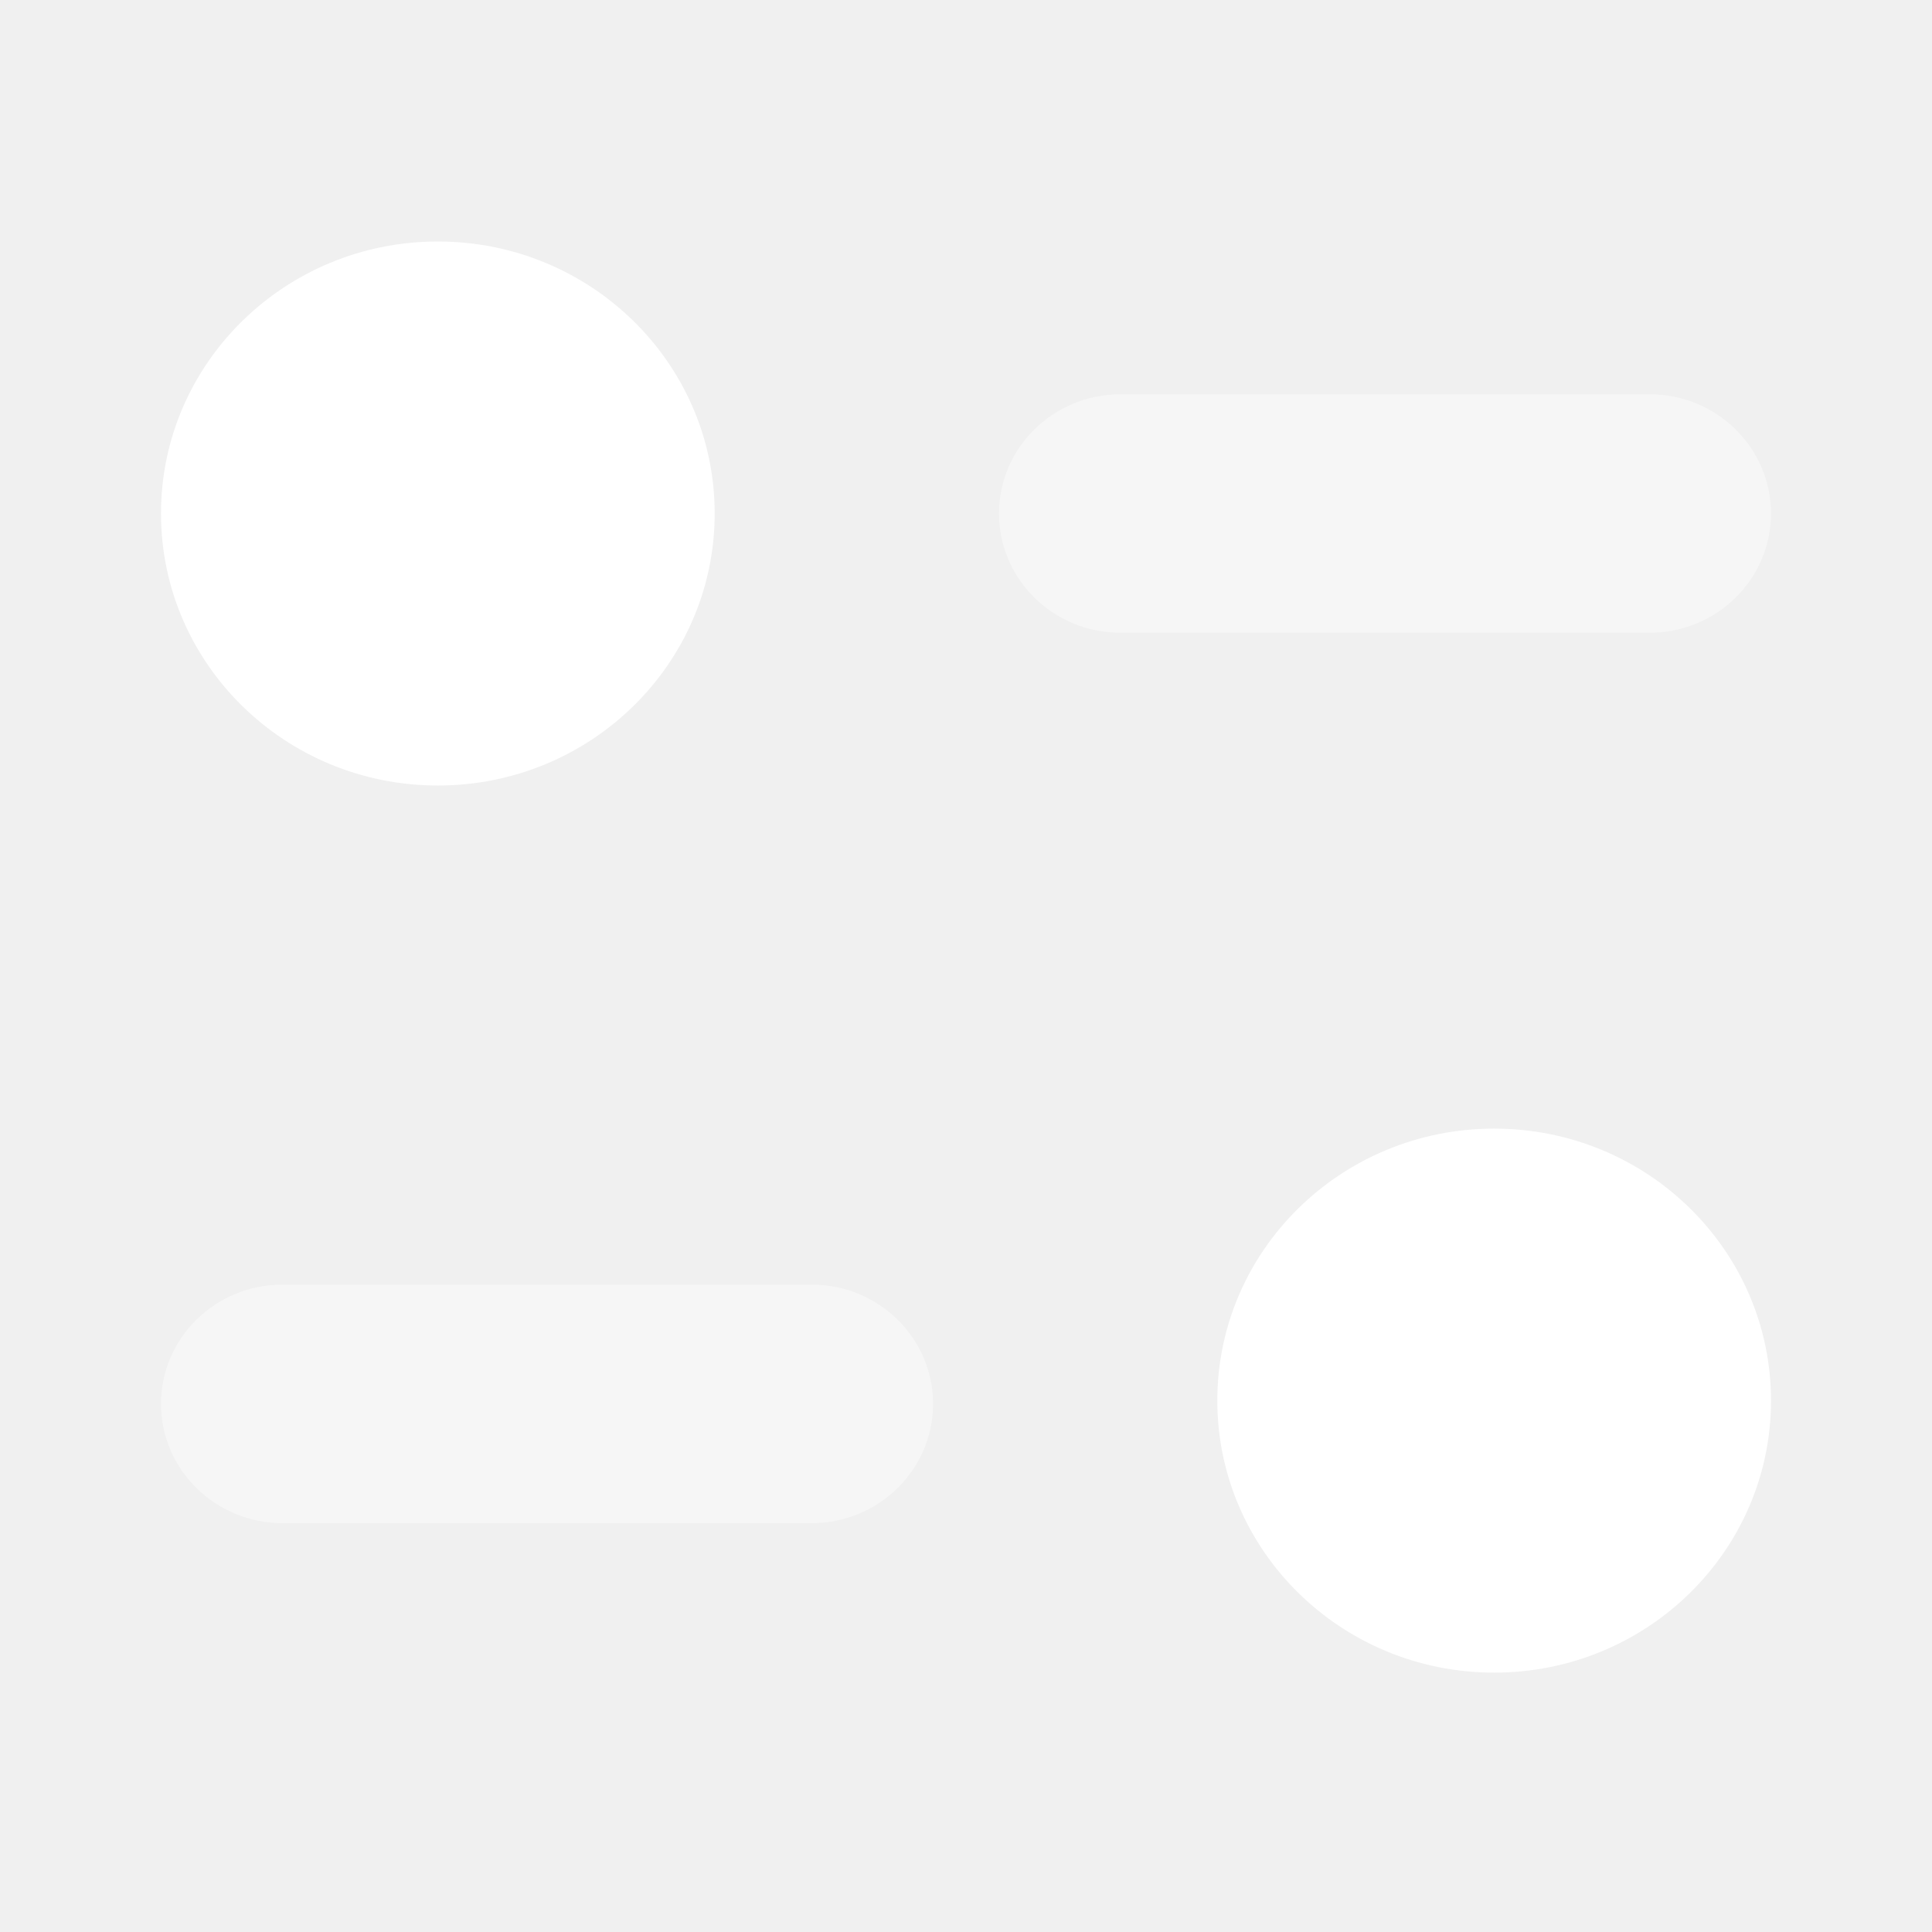
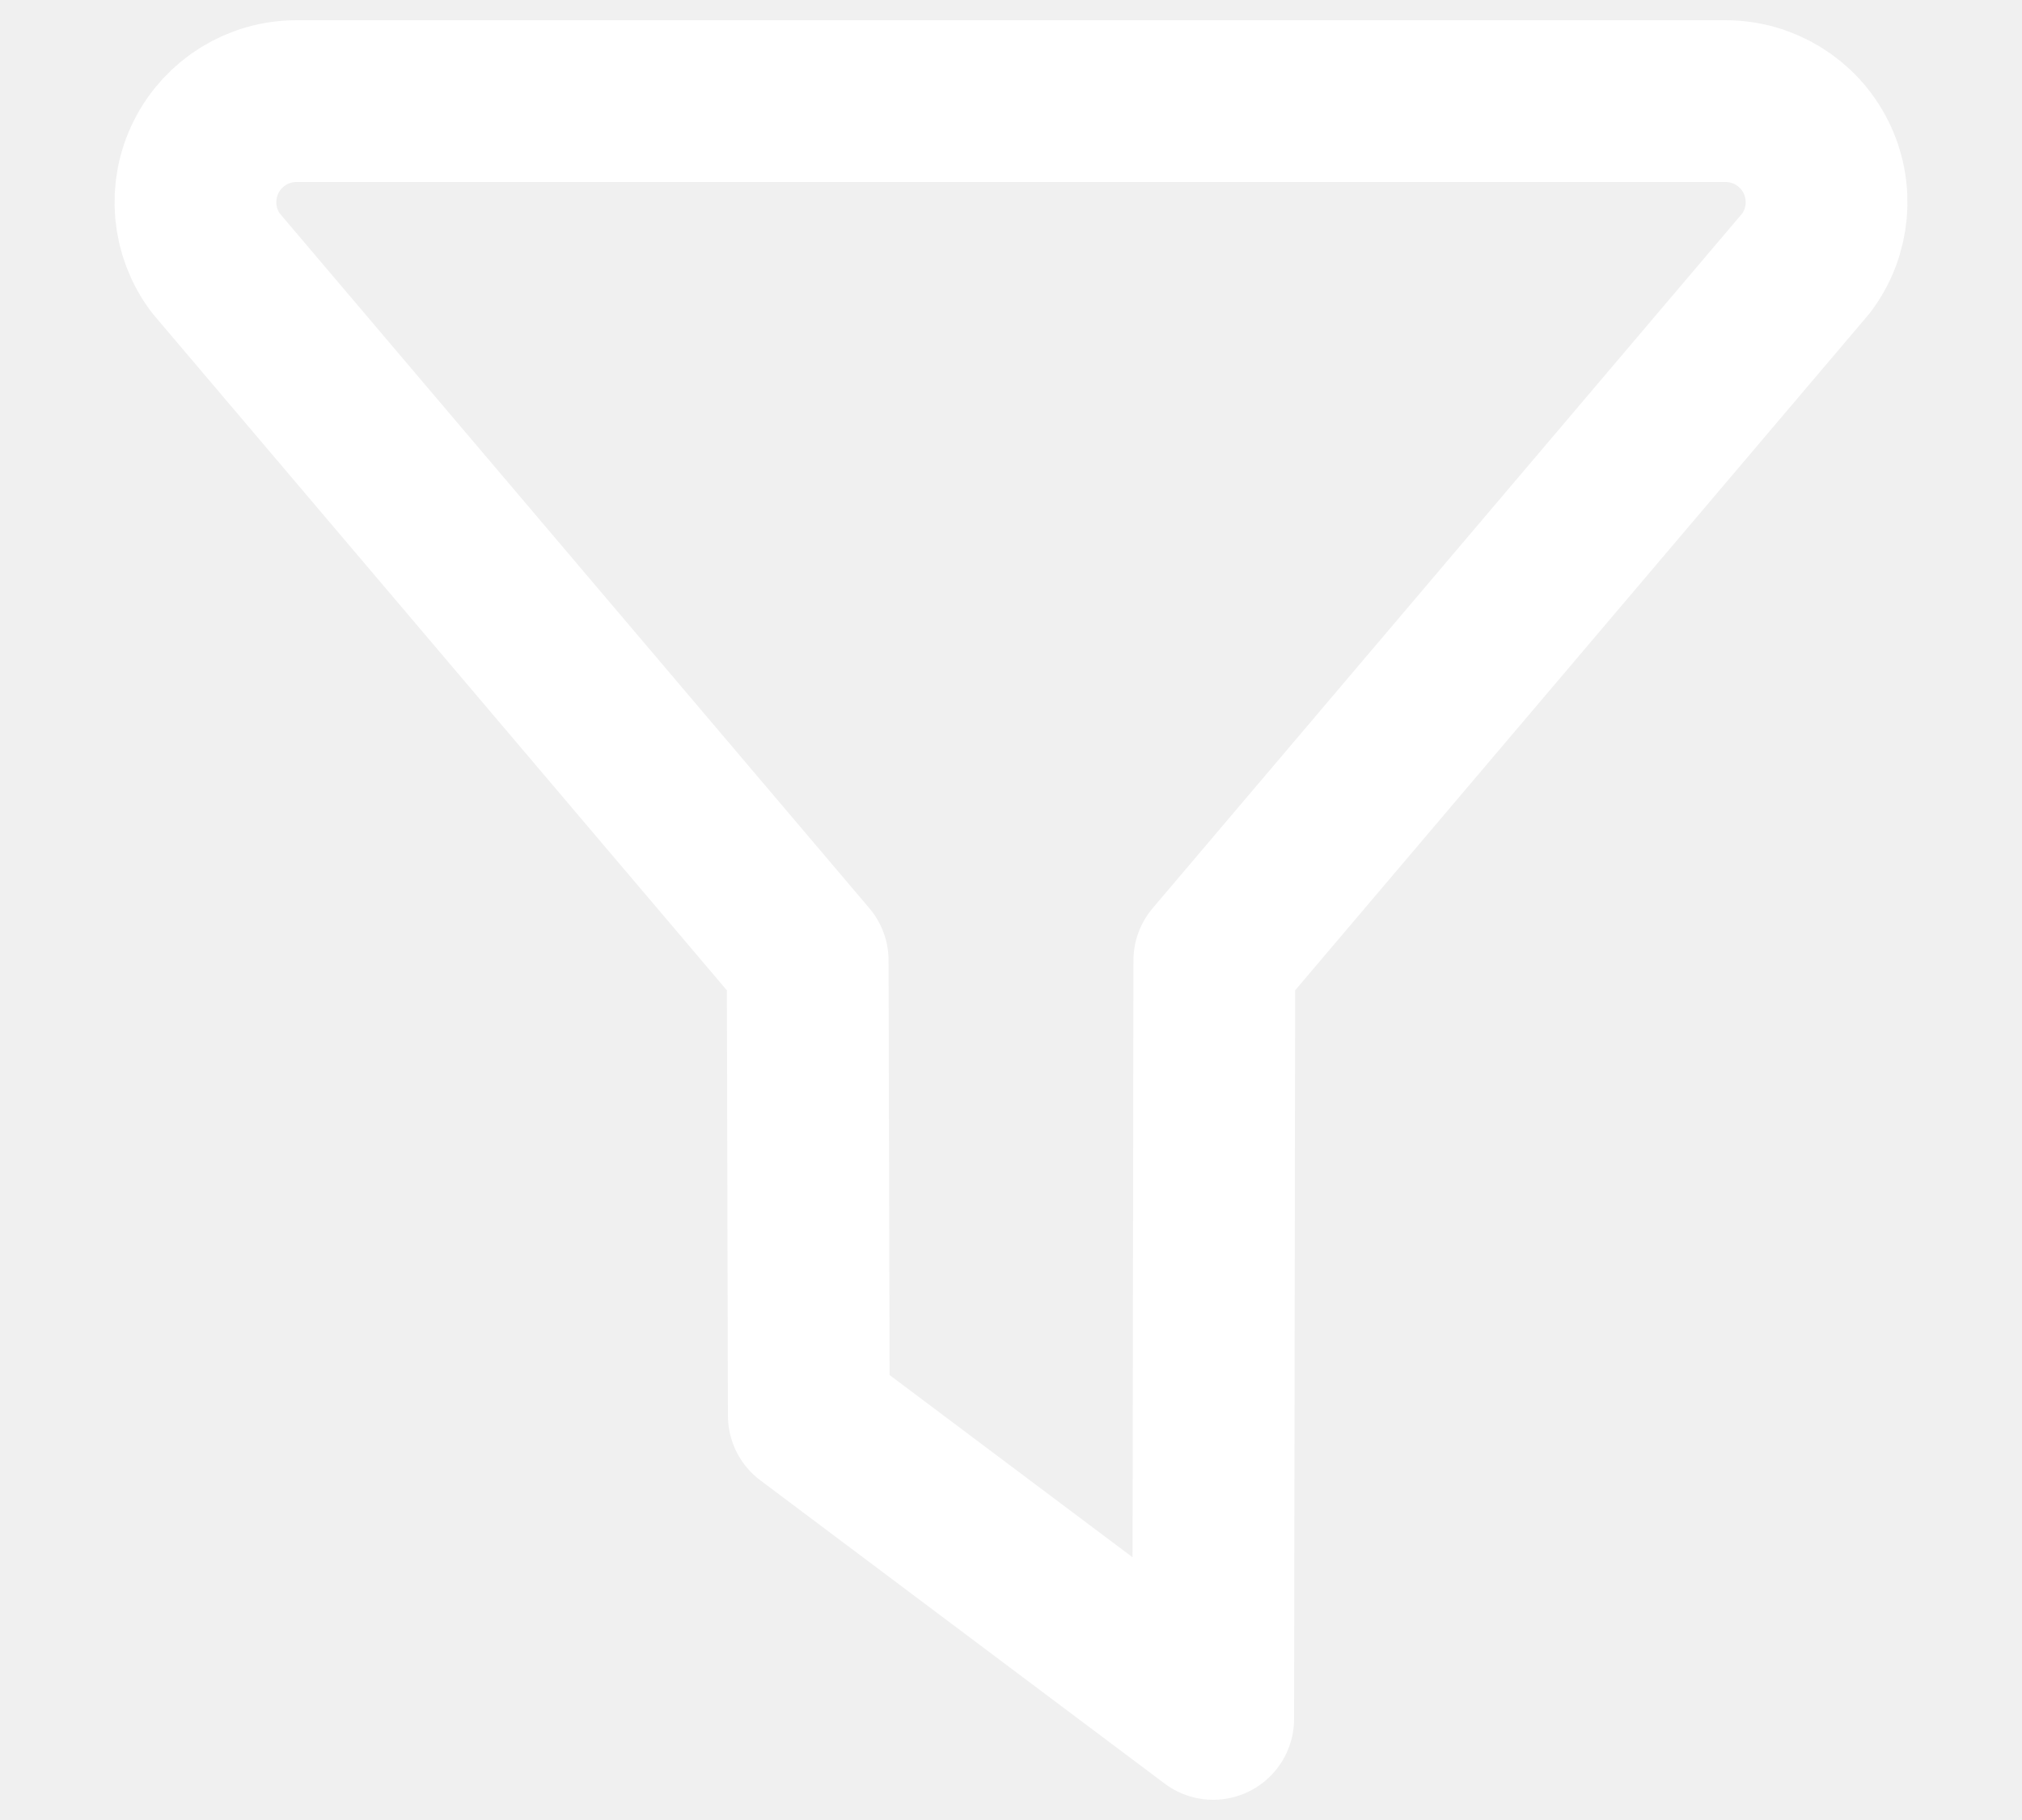
- <svg xmlns="http://www.w3.org/2000/svg" width="24" height="24" viewBox="0 0 24 24" fill="none">
-   <path opacity="0.4" d="M10.083 15.958H3.508C2.676 15.958 2 16.622 2 17.439C2 18.256 2.676 18.921 3.508 18.921H10.083C10.915 18.921 11.591 18.256 11.591 17.439C11.591 16.622 10.915 15.958 10.083 15.958Z" fill="white" />
-   <path opacity="0.4" d="M22 6.379C22 5.562 21.324 4.898 20.493 4.898H13.918C13.086 4.898 12.41 5.562 12.41 6.379C12.41 7.196 13.086 7.86 13.918 7.86H20.493C21.324 7.86 22 7.196 22 6.379Z" fill="white" />
-   <path d="M8.878 6.379C8.878 8.245 7.339 9.758 5.439 9.758C3.54 9.758 2 8.245 2 6.379C2 4.513 3.54 3 5.439 3C7.339 3 8.878 4.513 8.878 6.379Z" fill="white" />
-   <path d="M22 17.399C22 19.265 20.461 20.778 18.561 20.778C16.662 20.778 15.122 19.265 15.122 17.399C15.122 15.533 16.662 14.02 18.561 14.02C20.461 14.02 22 15.533 22 17.399Z" fill="white" />
+ <svg xmlns="http://www.w3.org/2000/svg" className="w-6 h-6 text-gray-800 dark:text-white" aria-hidden="true" fill="none" viewBox="0 0 20 18">
+   <path stroke="#ffffff" stroke-linecap="round" stroke-linejoin="round" stroke-width="1.6" d="m2.133 2.6 5.856 6.9L8 14l4 3 .011-7.5 5.856-6.9a1 1 0 0 0-.804-1.6H2.937a1 1 0 0 0-.804 1.6Z" />
</svg>
